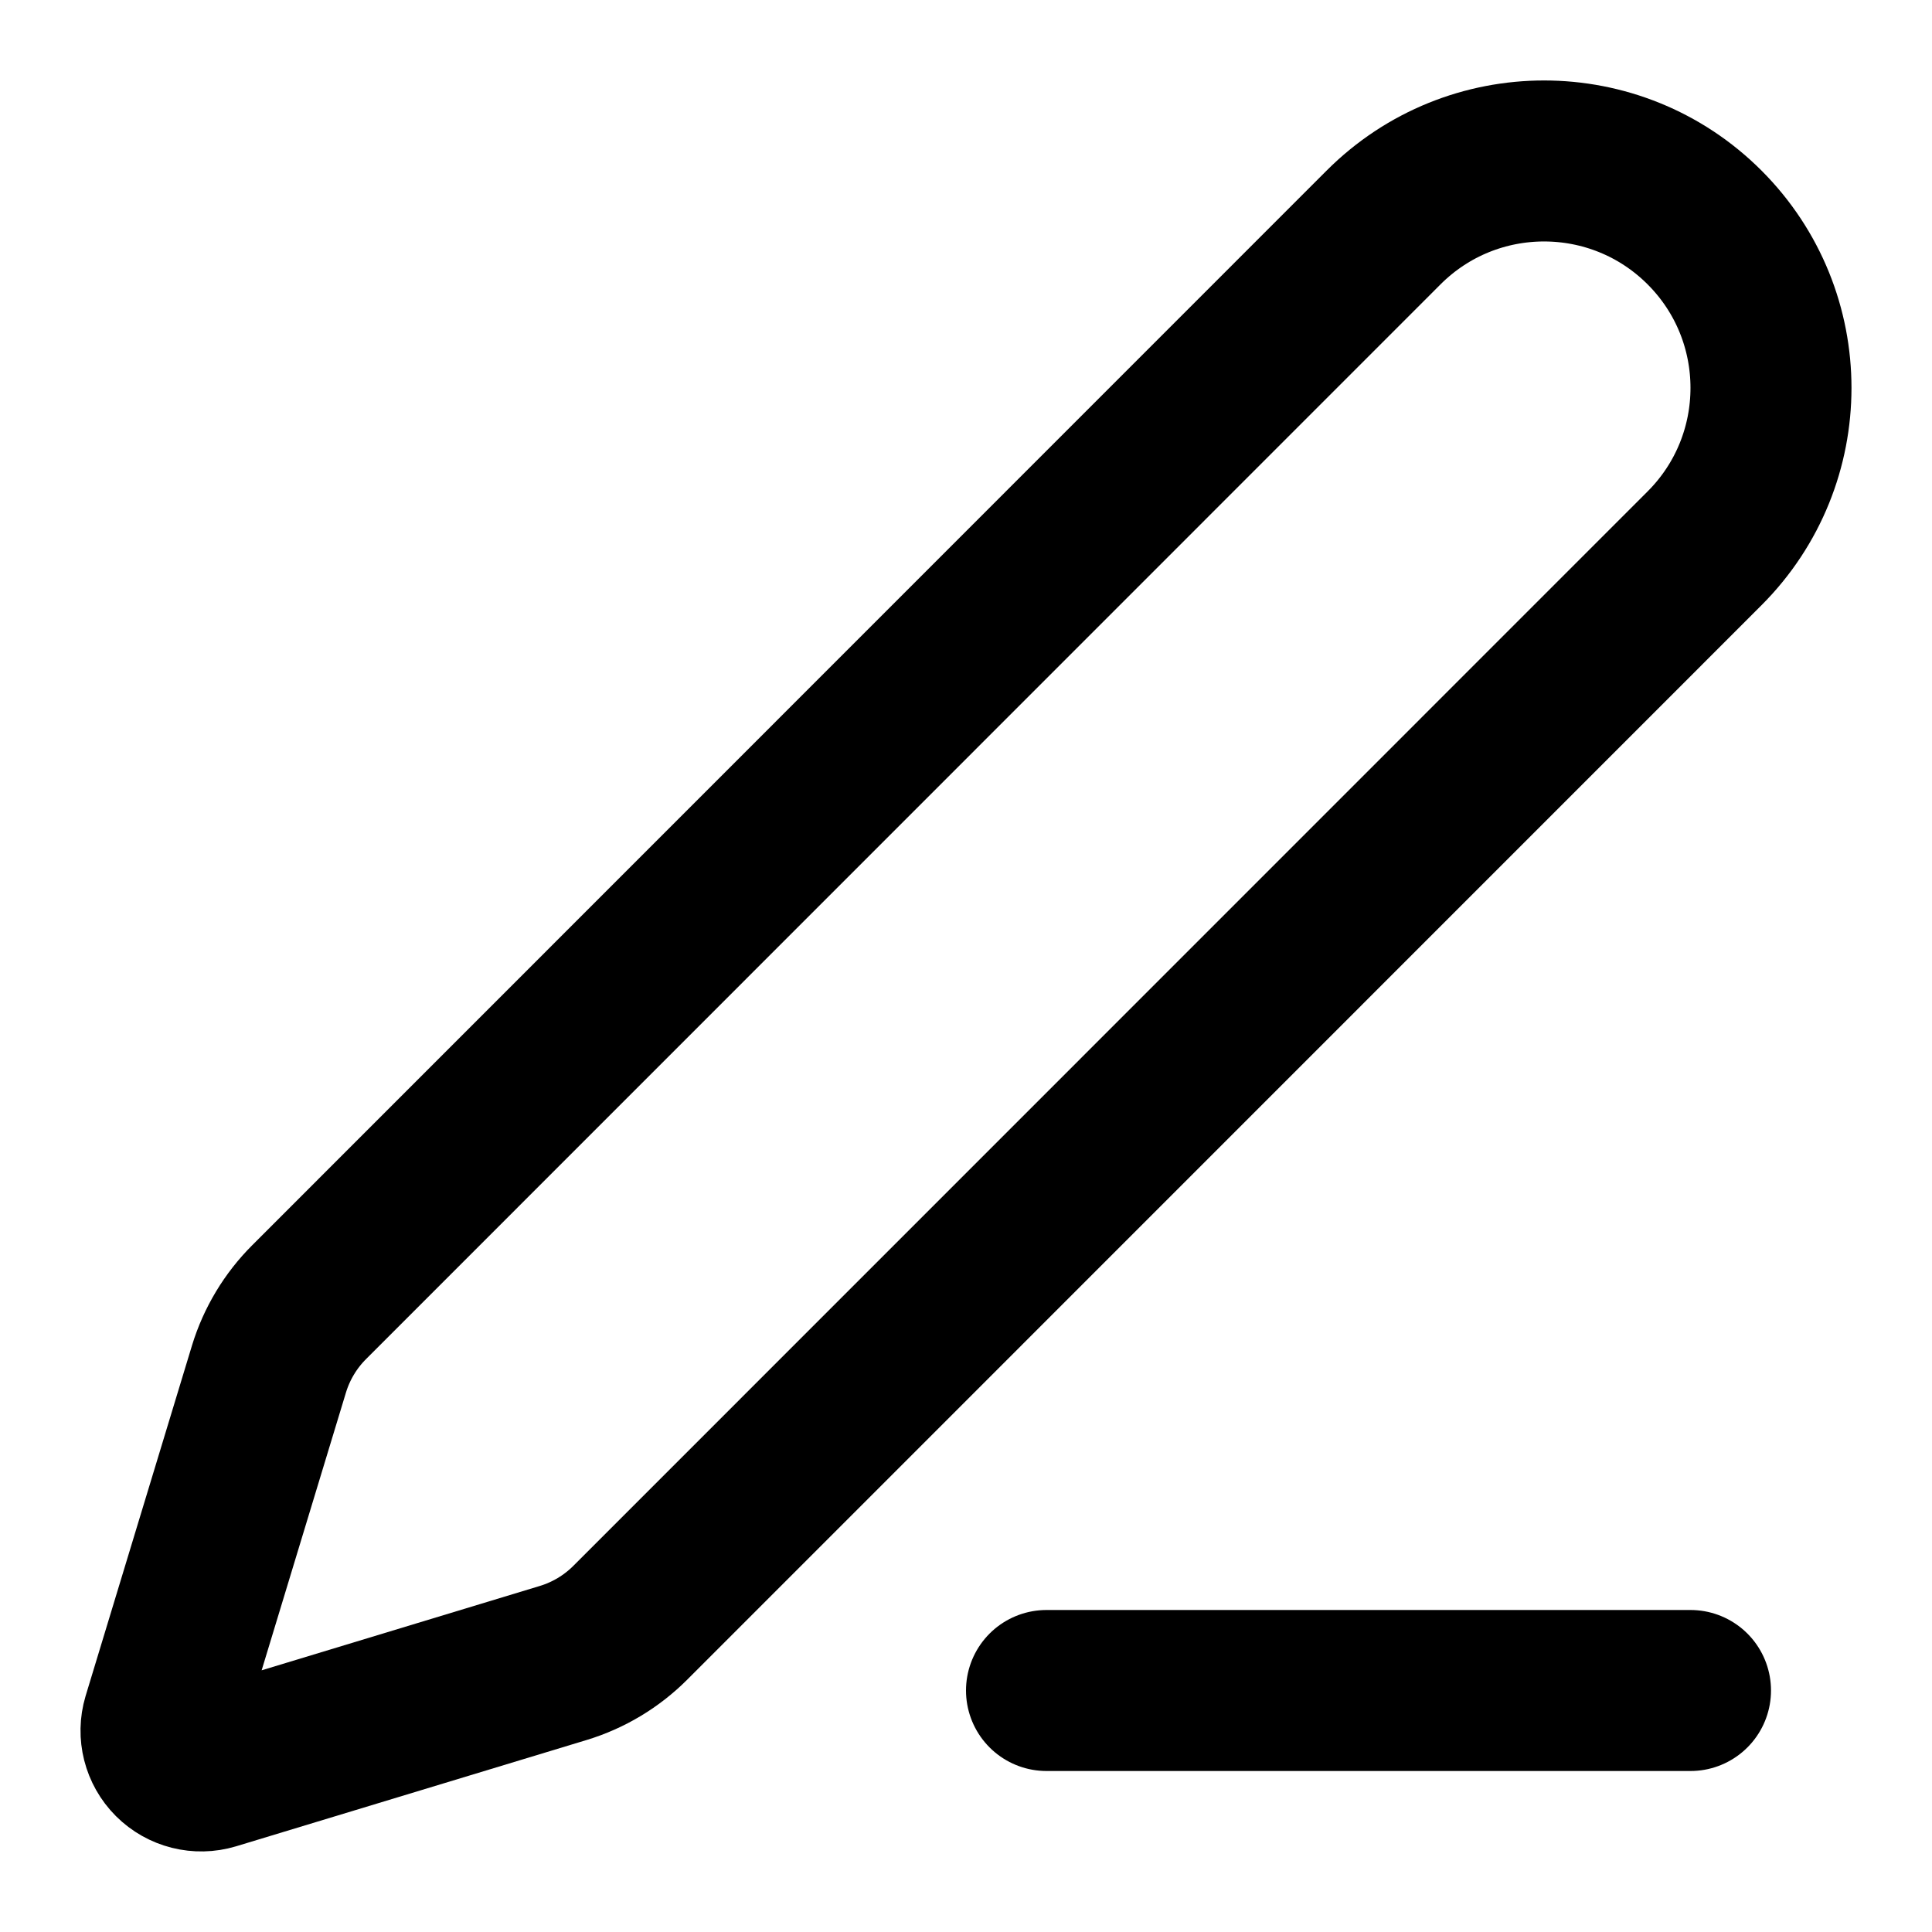
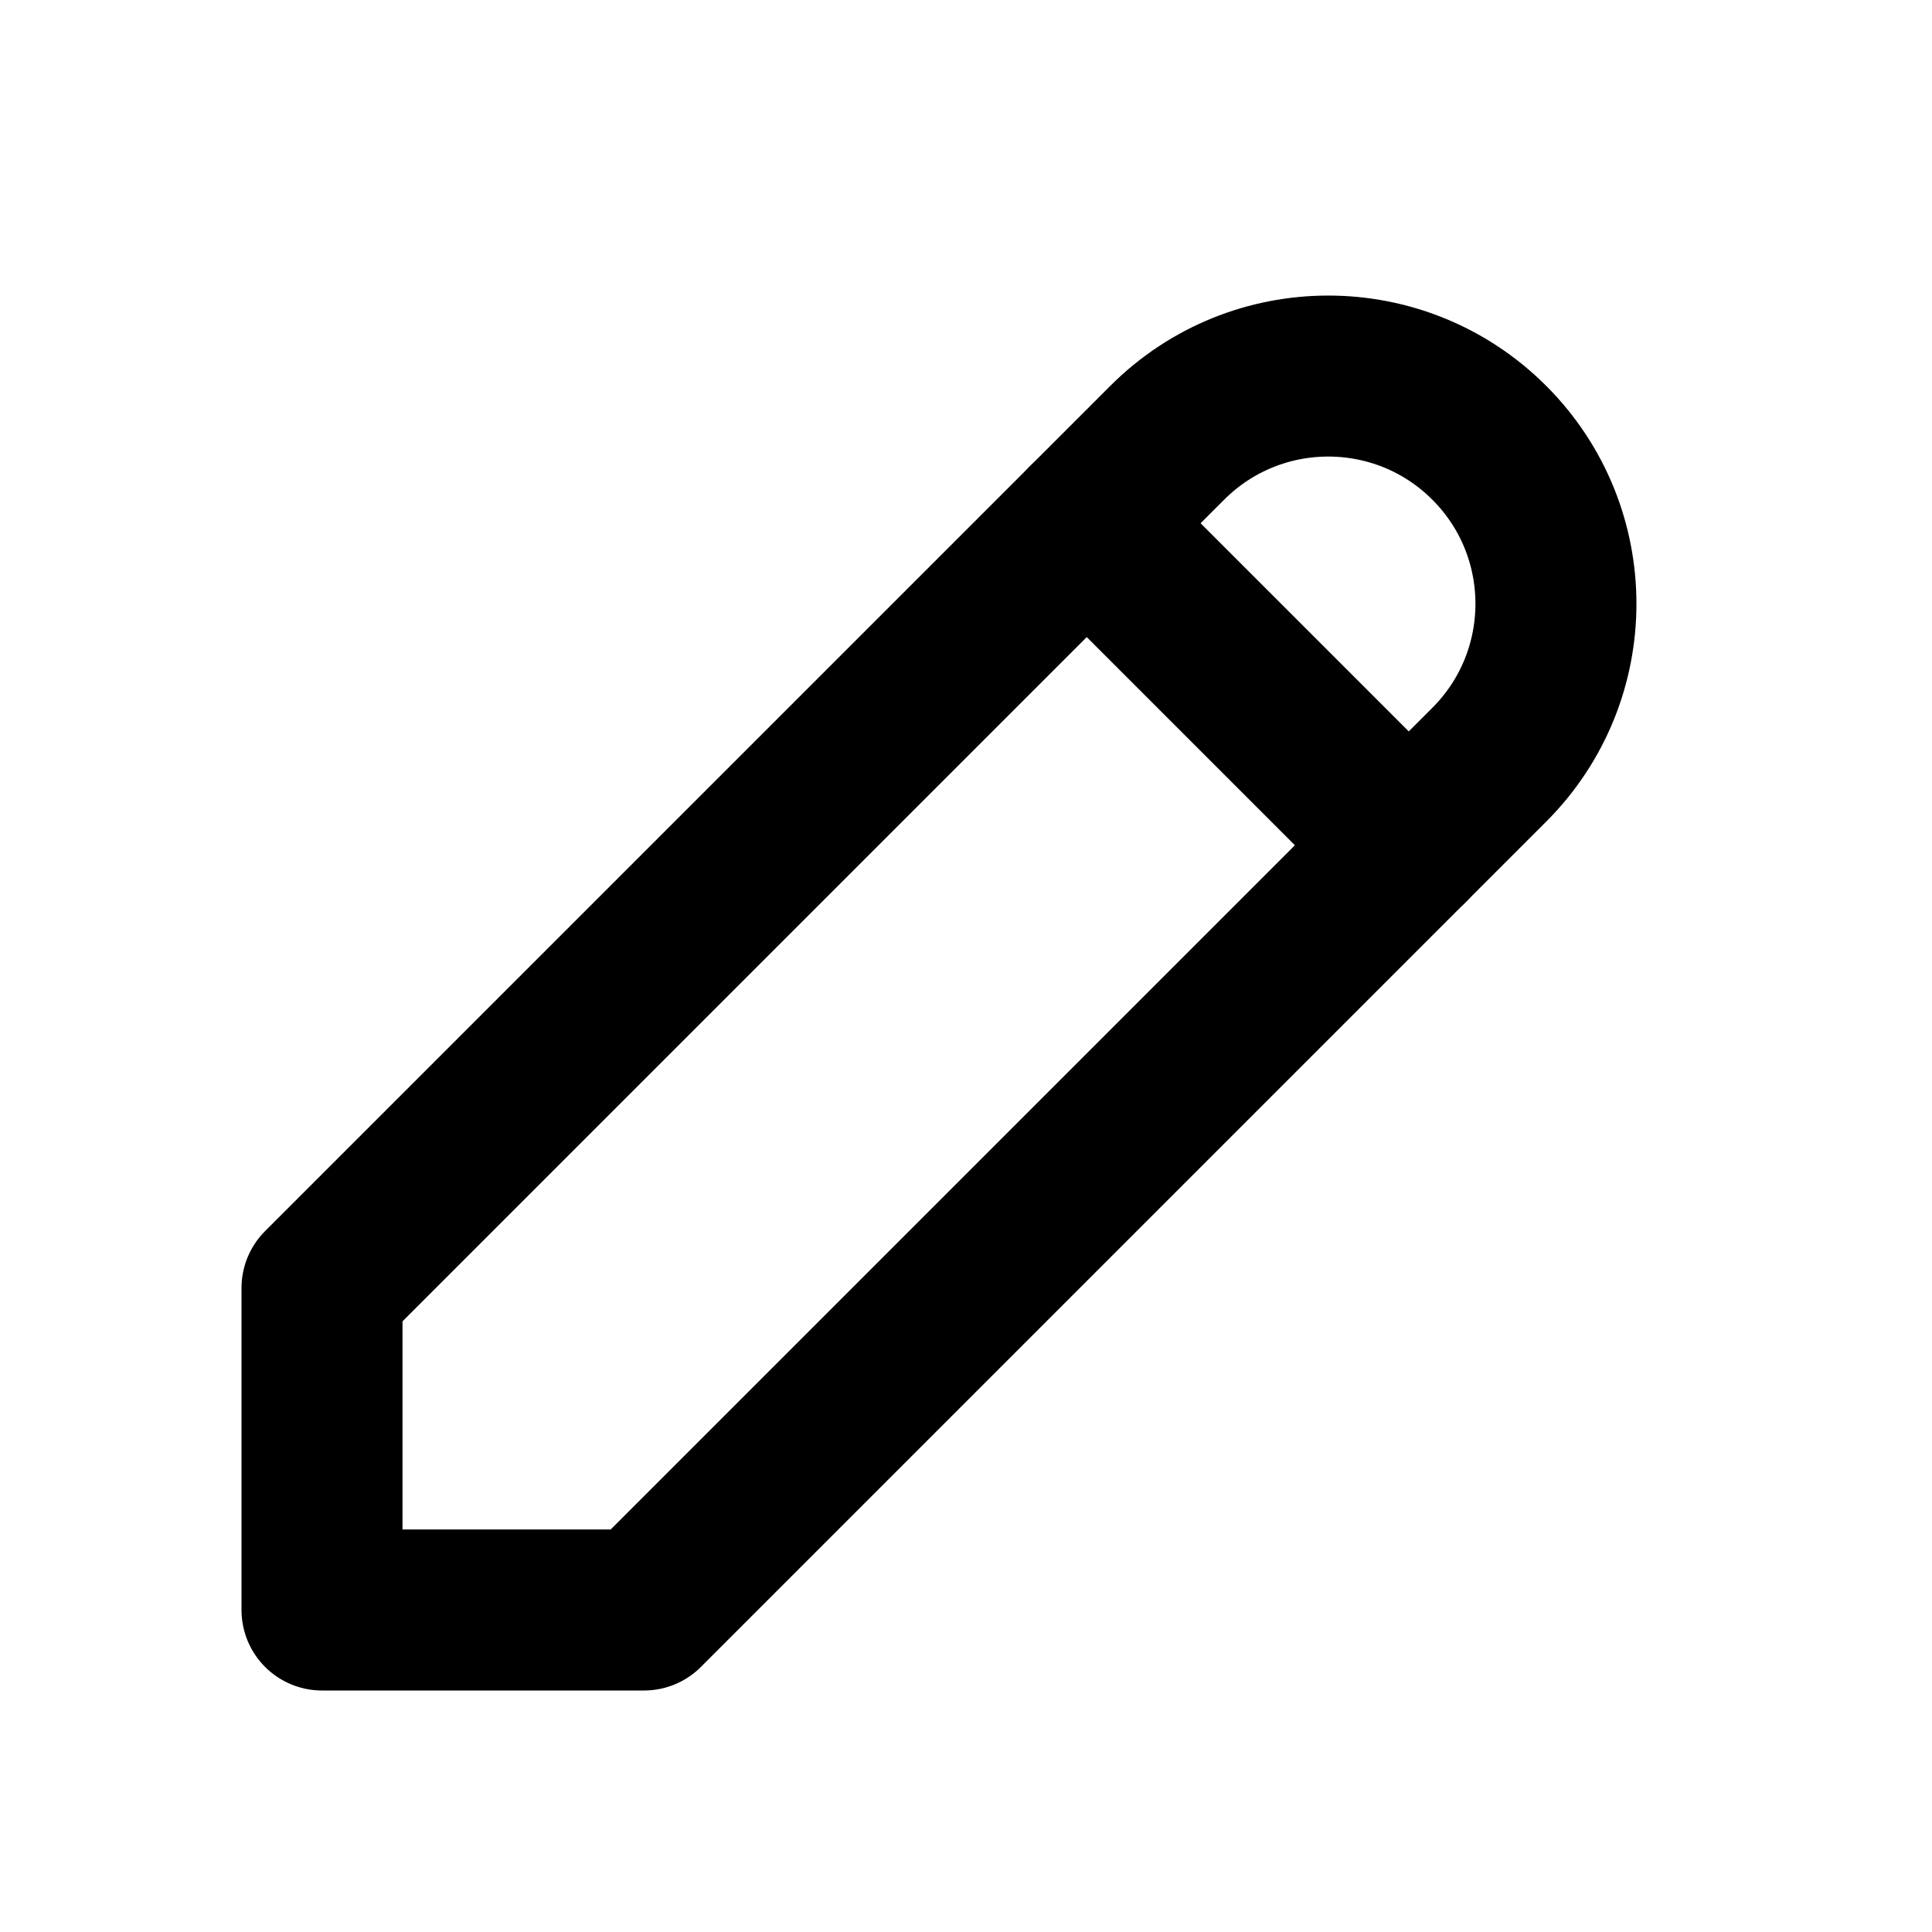
<svg xmlns="http://www.w3.org/2000/svg" width="24" height="24" viewBox="0 0 24 24" fill="none" stroke="currentColor" stroke-width="2" stroke-linecap="round" stroke-linejoin="round">
-   <path d="M13 21h8" />
-   <path d="M21.174 6.812a1 1 0 0 0-3.986-3.987L3.842 16.174a2 2 0 0 0-.5.83l-1.321 4.352a.5.5 0 0 0 .623.622l4.353-1.32a2 2 0 0 0 .83-.497z" />
+   <path d="M4 20h4l10.5 -10.5a2.828 2.828 0 1 0 -4 -4l-10.5 10.5v4" />
+   <path d="M13.5 6.5l4 4" />
</svg>
